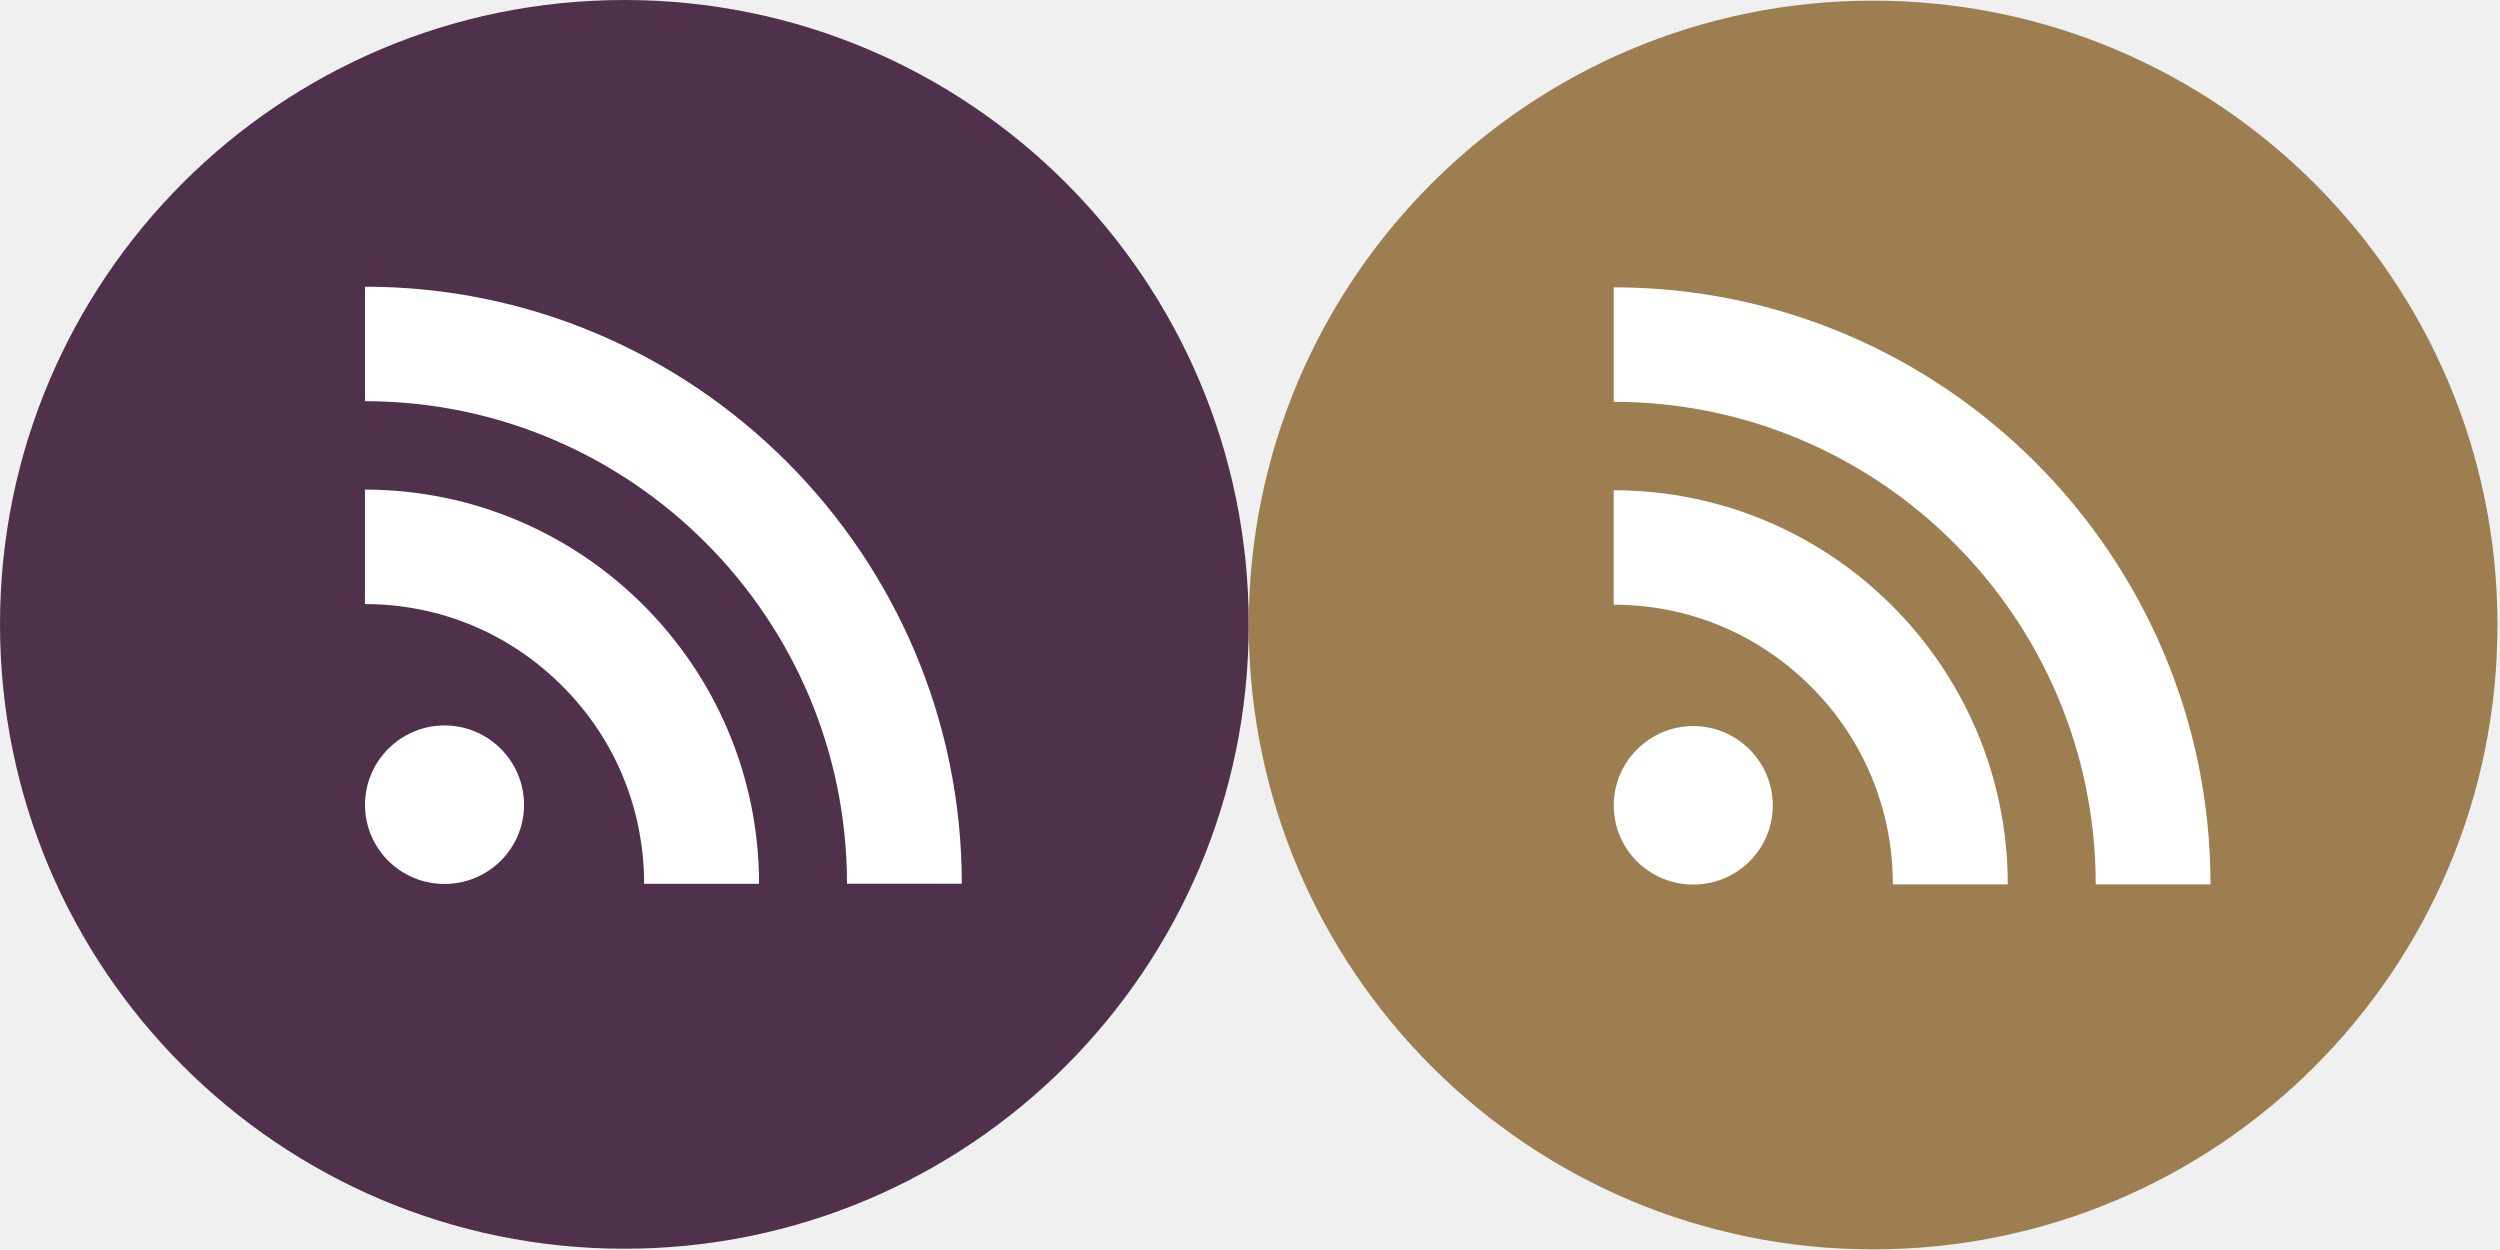
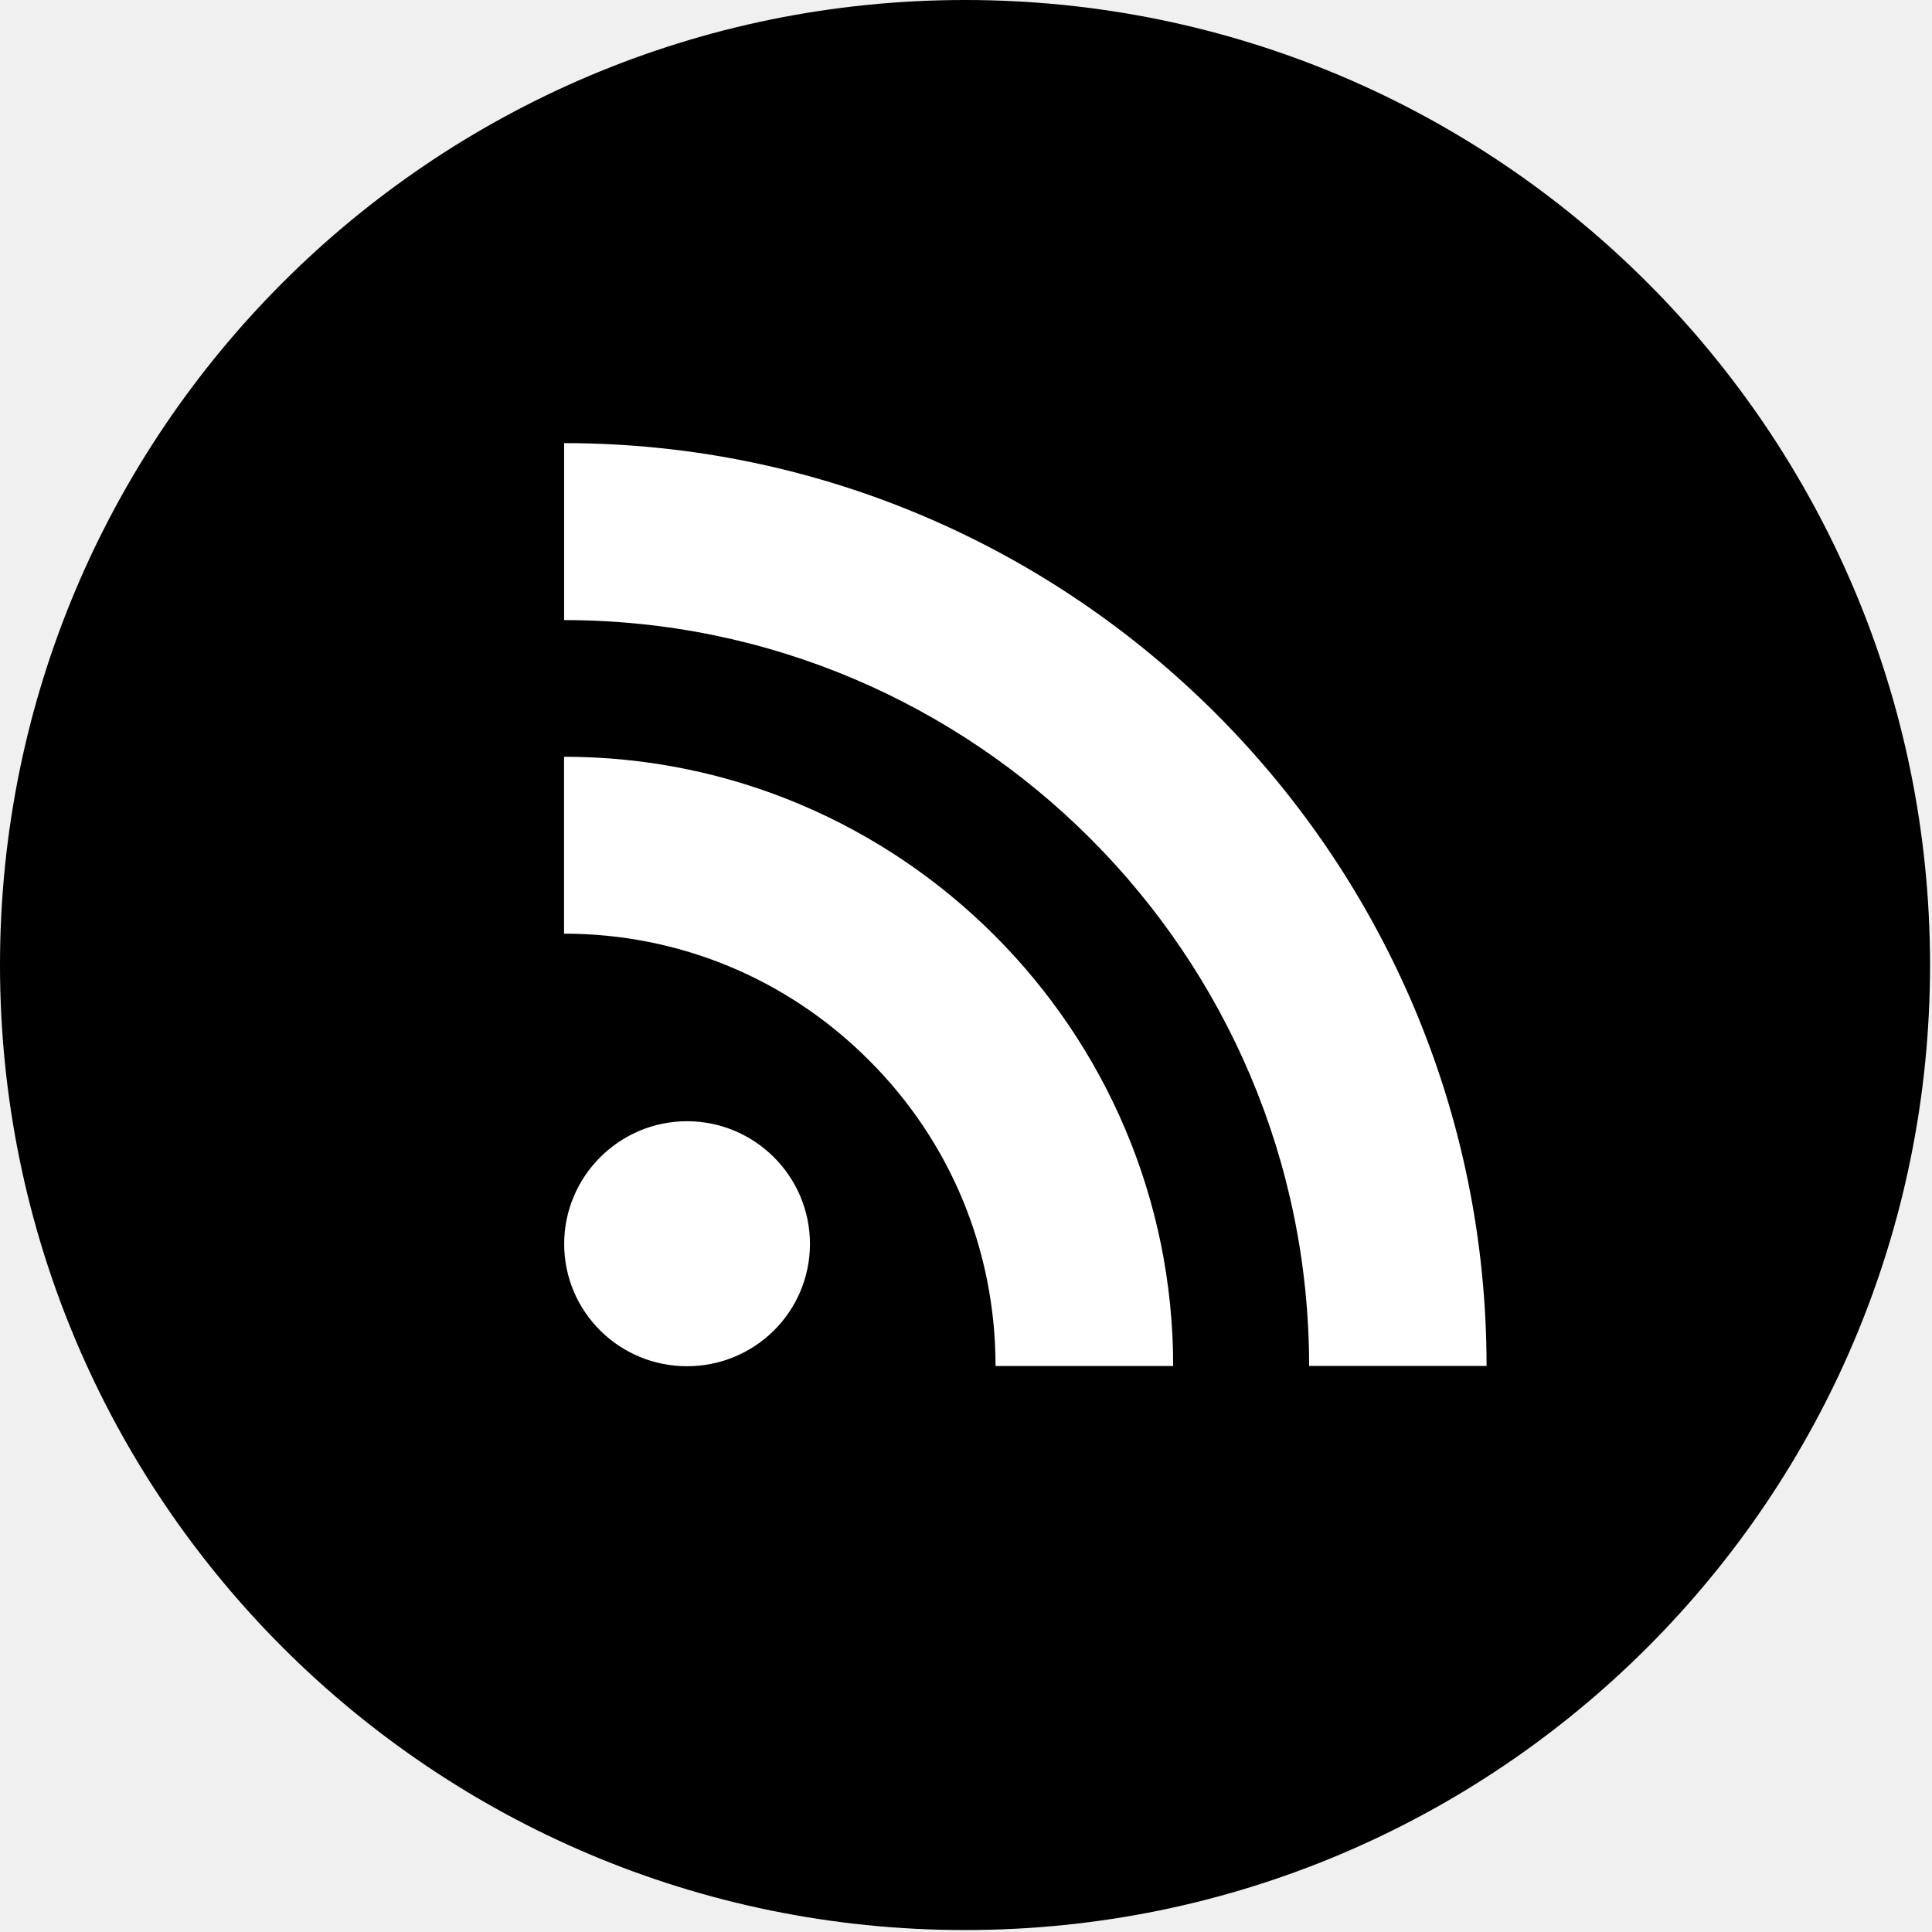
- <svg xmlns="http://www.w3.org/2000/svg" version="1.1" id="Layer_1" x="0px" y="0px" width="566.921px" height="283.46px" viewBox="0 0 566.921 283.46" enable-background="new 0 0 566.921 283.46" xml:space="preserve">
+ <svg xmlns="http://www.w3.org/2000/svg" version="1.1" id="Layer_1" x="0px" y="0px" width="283.46px" height="283.46px" viewBox="0 0 283.46 283.46" enable-background="new 0 0 566.921 283.46" xml:space="preserve">
  <g>
-     <path fill="#50314C" d="M141.586,0C63.387,0,0,63.386,0,141.587c0,78.191,63.387,141.586,141.586,141.586   c78.2,0,141.587-63.396,141.587-141.586C283.173,63.386,219.787,0,141.586,0z" />
+     <path class="icon-body" d="M141.586,0C63.387,0,0,63.386,0,141.587c0,78.191,63.387,141.586,141.586,141.586   c78.2,0,141.587-63.396,141.587-141.586C283.173,63.386,219.787,0,141.586,0z" />
  </g>
  <path fill="#FFFFFF" d="M192.071,200.408h26.035c0-74.634-60.714-135.393-135.339-135.393v25.963  C143.029,90.978,192.071,140.074,192.071,200.408z M100.792,200.451c9.982,0,18.043-8.016,18.043-17.953  c0-9.886-8.061-17.993-18.043-17.993c-9.938,0-18.017,8.107-18.017,17.993C82.767,192.435,90.846,200.451,100.792,200.451z   M146.064,200.416L146.064,200.416h26.061c0-49.289-40.096-89.385-89.368-89.385v25.954c16.902,0,32.786,6.601,44.75,18.584  C139.472,167.505,146.064,183.461,146.064,200.416z" />
-   <g>
-     <path fill="#9D7E50" d="M424.76,0.144c-78.2,0-141.586,63.386-141.586,141.587c0,78.19,63.386,141.586,141.586,141.586   s141.587-63.396,141.587-141.586C566.347,63.53,502.96,0.144,424.76,0.144z" />
-   </g>
-   <path fill="#FFFFFF" d="M475.245,200.551h26.034c0-74.634-60.713-135.393-135.338-135.393v25.963  C426.203,91.122,475.245,140.217,475.245,200.551z M383.966,200.594c9.981,0,18.043-8.016,18.043-17.953  c0-9.886-8.062-17.993-18.043-17.993c-9.938,0-18.018,8.107-18.018,17.993C365.941,192.579,374.02,200.594,383.966,200.594z   M429.238,200.559L429.238,200.559h26.062c0-49.289-40.097-89.385-89.368-89.385v25.954c16.902,0,32.786,6.601,44.75,18.584  C422.646,167.649,429.238,183.605,429.238,200.559z" />
</svg>
